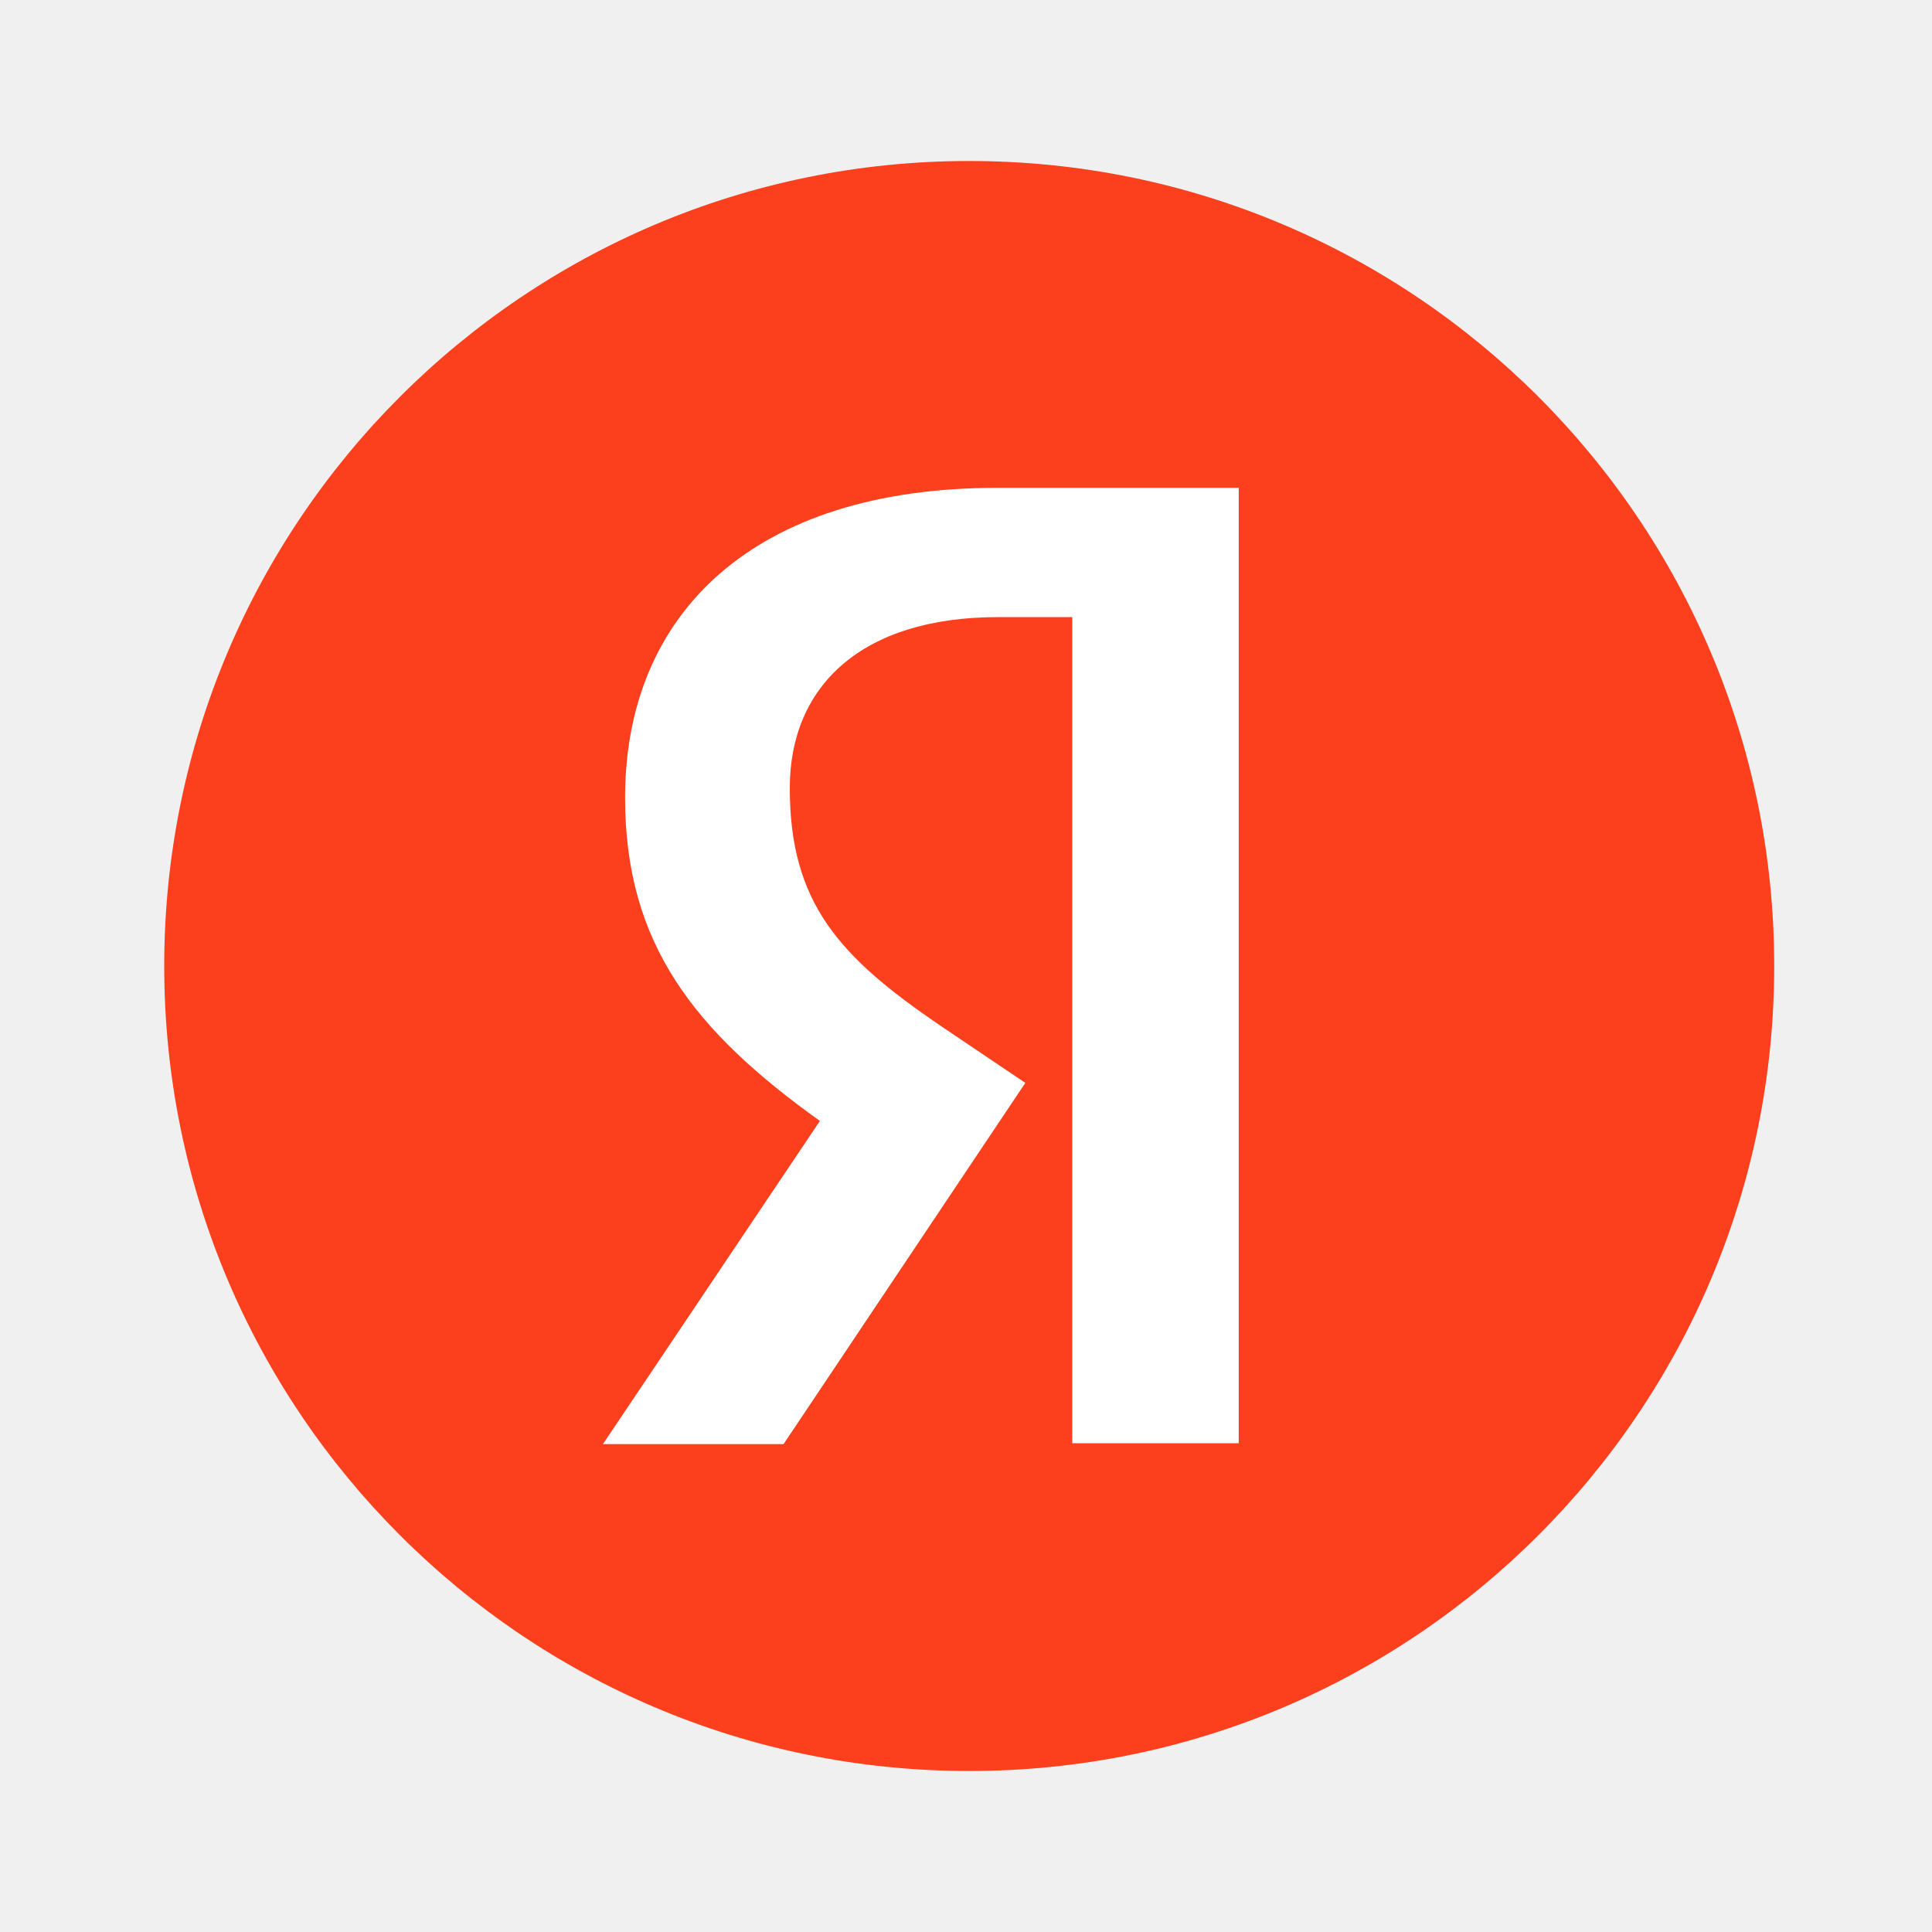
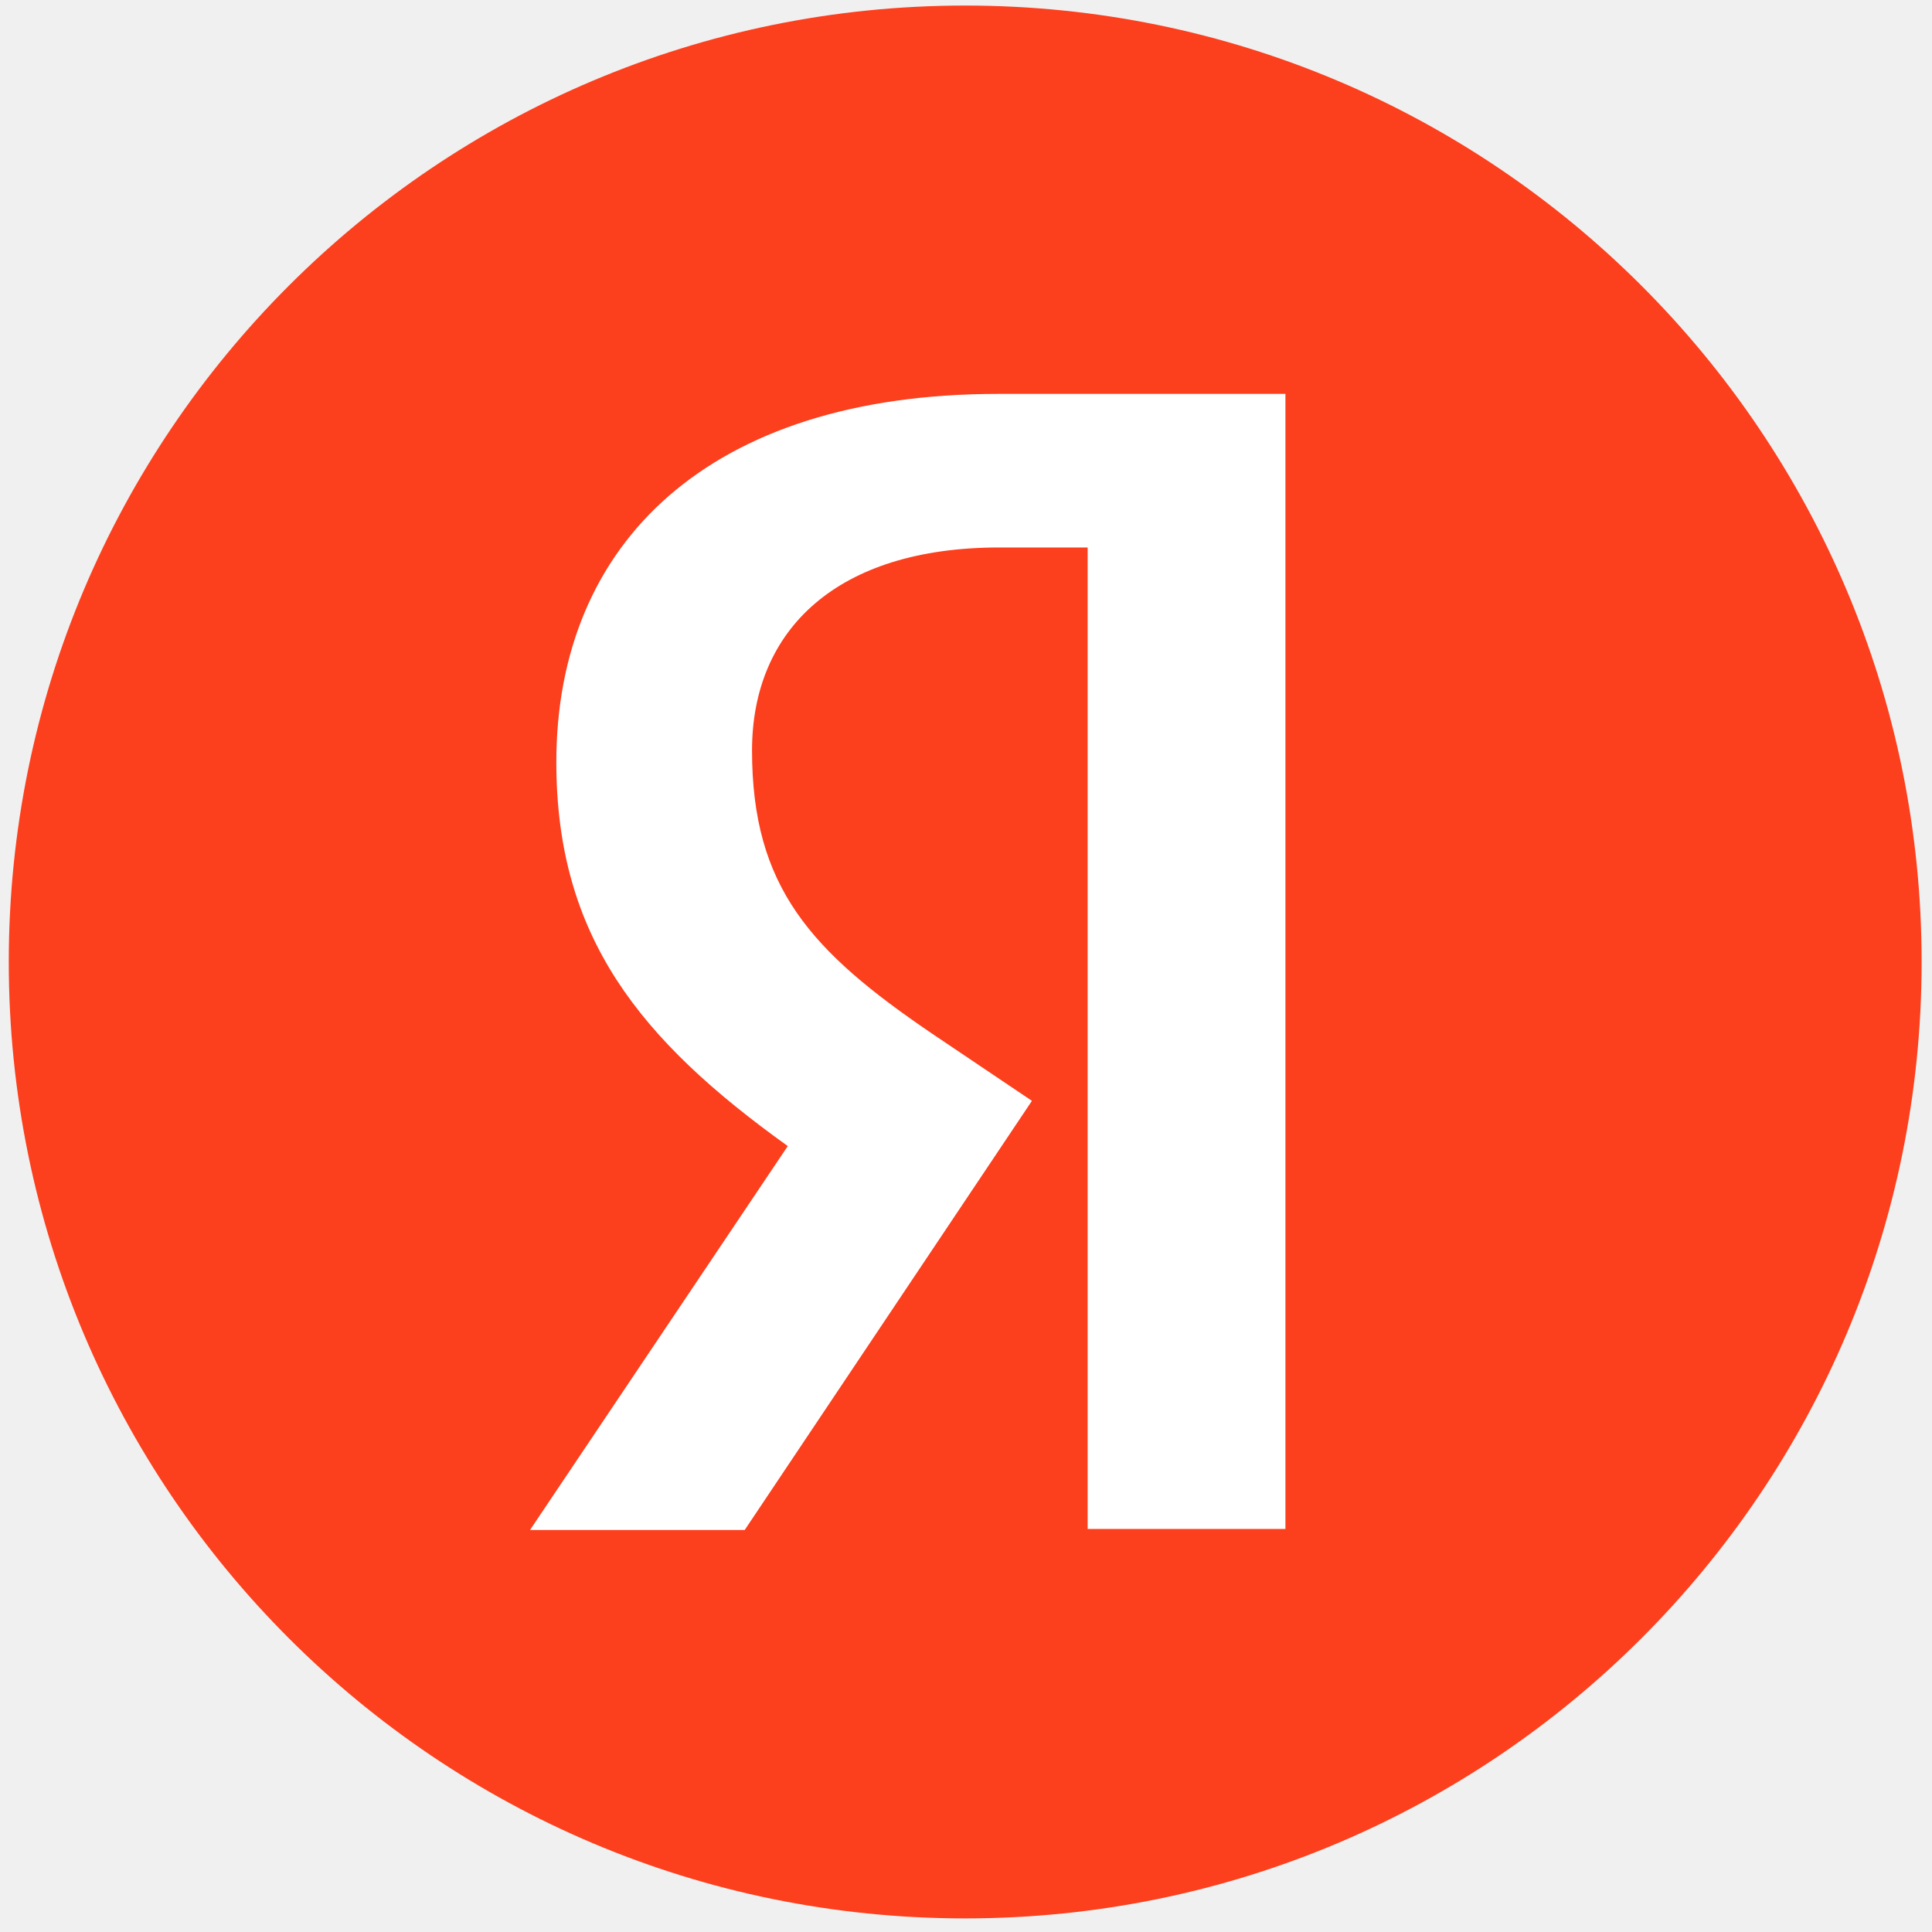
- <svg xmlns="http://www.w3.org/2000/svg" width="24" height="24" fill="none">
-   <path d="M2.04 12c0-5.523 4.476-10 10-10 5.522 0 10 4.477 10 10s-4.478 10-10 10c-5.524 0-10-4.477-10-10z" fill="#FC3F1D" />
-   <path d="M13.32 7.666h-.924c-1.694 0-2.585.858-2.585 2.123 0 1.43.616 2.1 1.881 2.959l1.045.704-3.003 4.487H7.49l2.695-4.014c-1.55-1.111-2.42-2.19-2.42-4.015 0-2.288 1.595-3.85 4.62-3.85h3.003v11.868H13.32V7.666z" fill="#fff" />
+ <svg xmlns="http://www.w3.org/2000/svg" width="24" height="24" fill="none" version="1.1" id="svg2">
+   <defs id="defs2" />
+   <path d="m 0.109,11.95 c 0,-6.562 5.318,-11.881 11.881,-11.881 6.561,0 11.881,5.319 11.881,11.881 0,6.562 -5.32,11.881 -11.881,11.881 -6.563,0 -11.881,-5.319 -11.881,-11.881 z" fill="#fc3f1d" id="path1" style="stroke-width:1.188" />
+   <path d="m 13.511,6.801 h -1.098 c -2.013,0 -3.071,1.019 -3.071,2.522 0,1.699 0.732,2.495 2.235,3.516 l 1.242,0.836 -3.568,5.331 H 6.584 L 9.786,14.237 C 7.945,12.917 6.911,11.635 6.911,9.467 c 0,-2.718 1.895,-4.574 5.489,-4.574 h 3.568 v 14.1 h -2.457 z" fill="#ffffff" id="path2" style="stroke-width:1.188" />
</svg>
